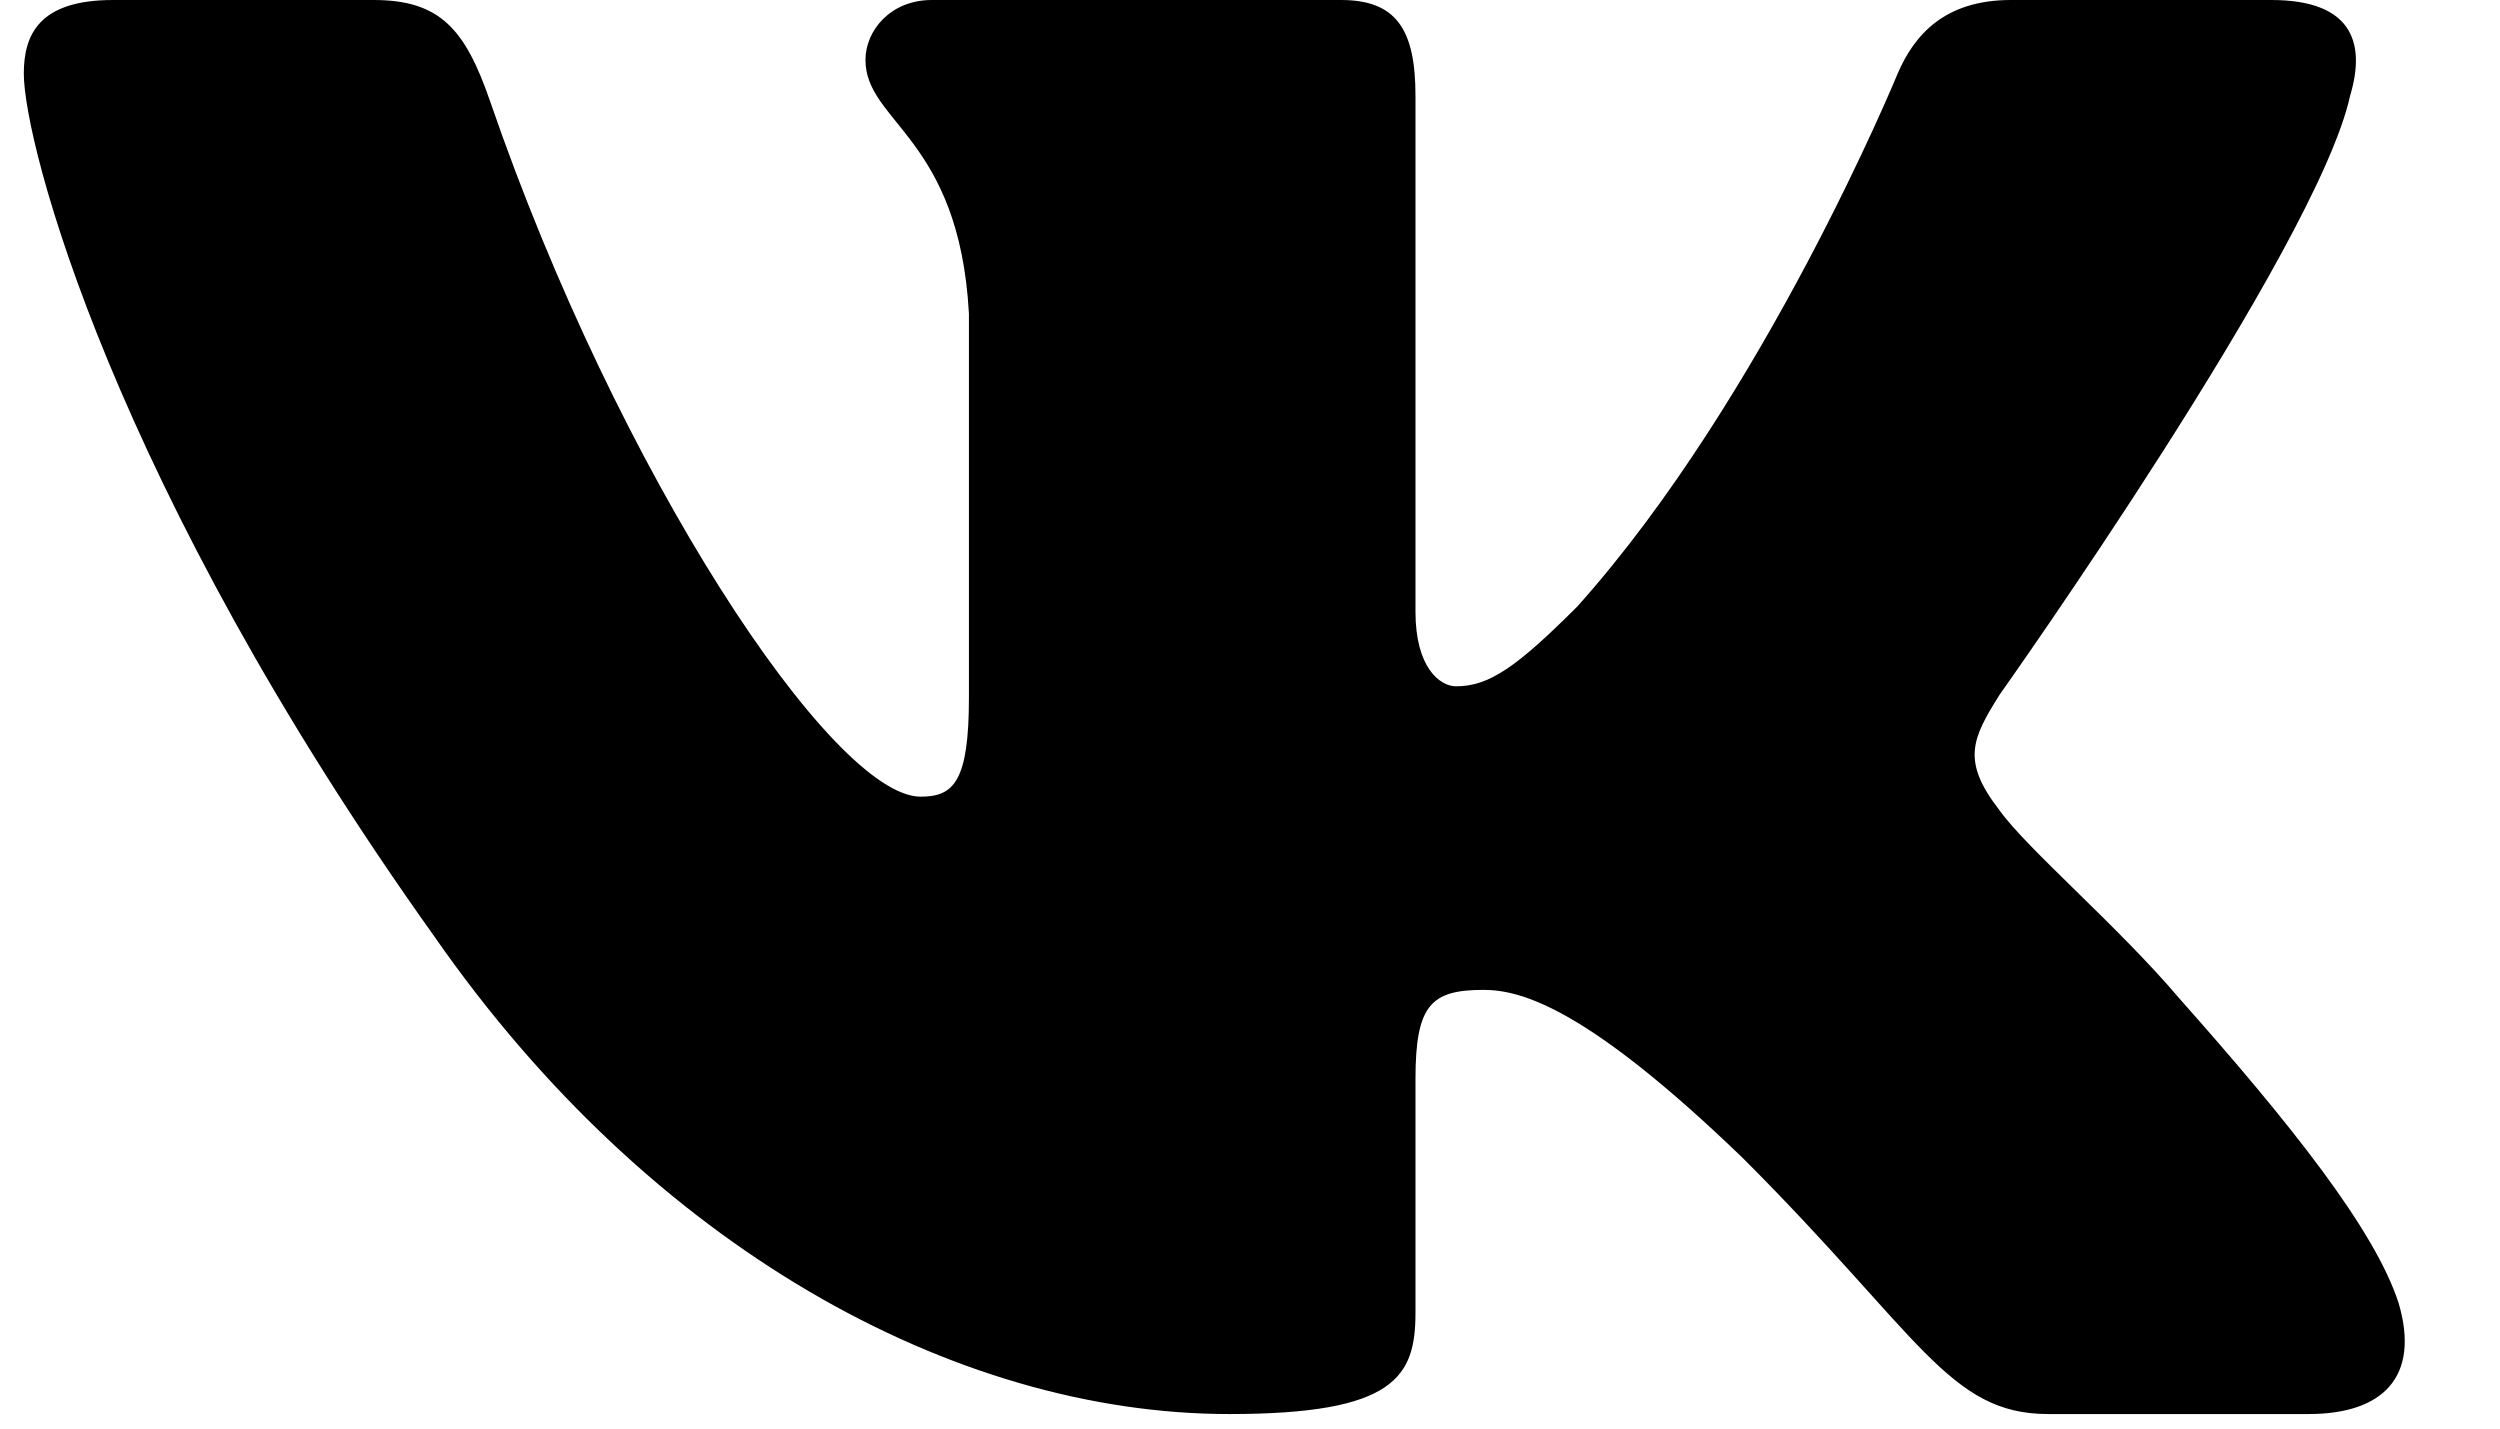
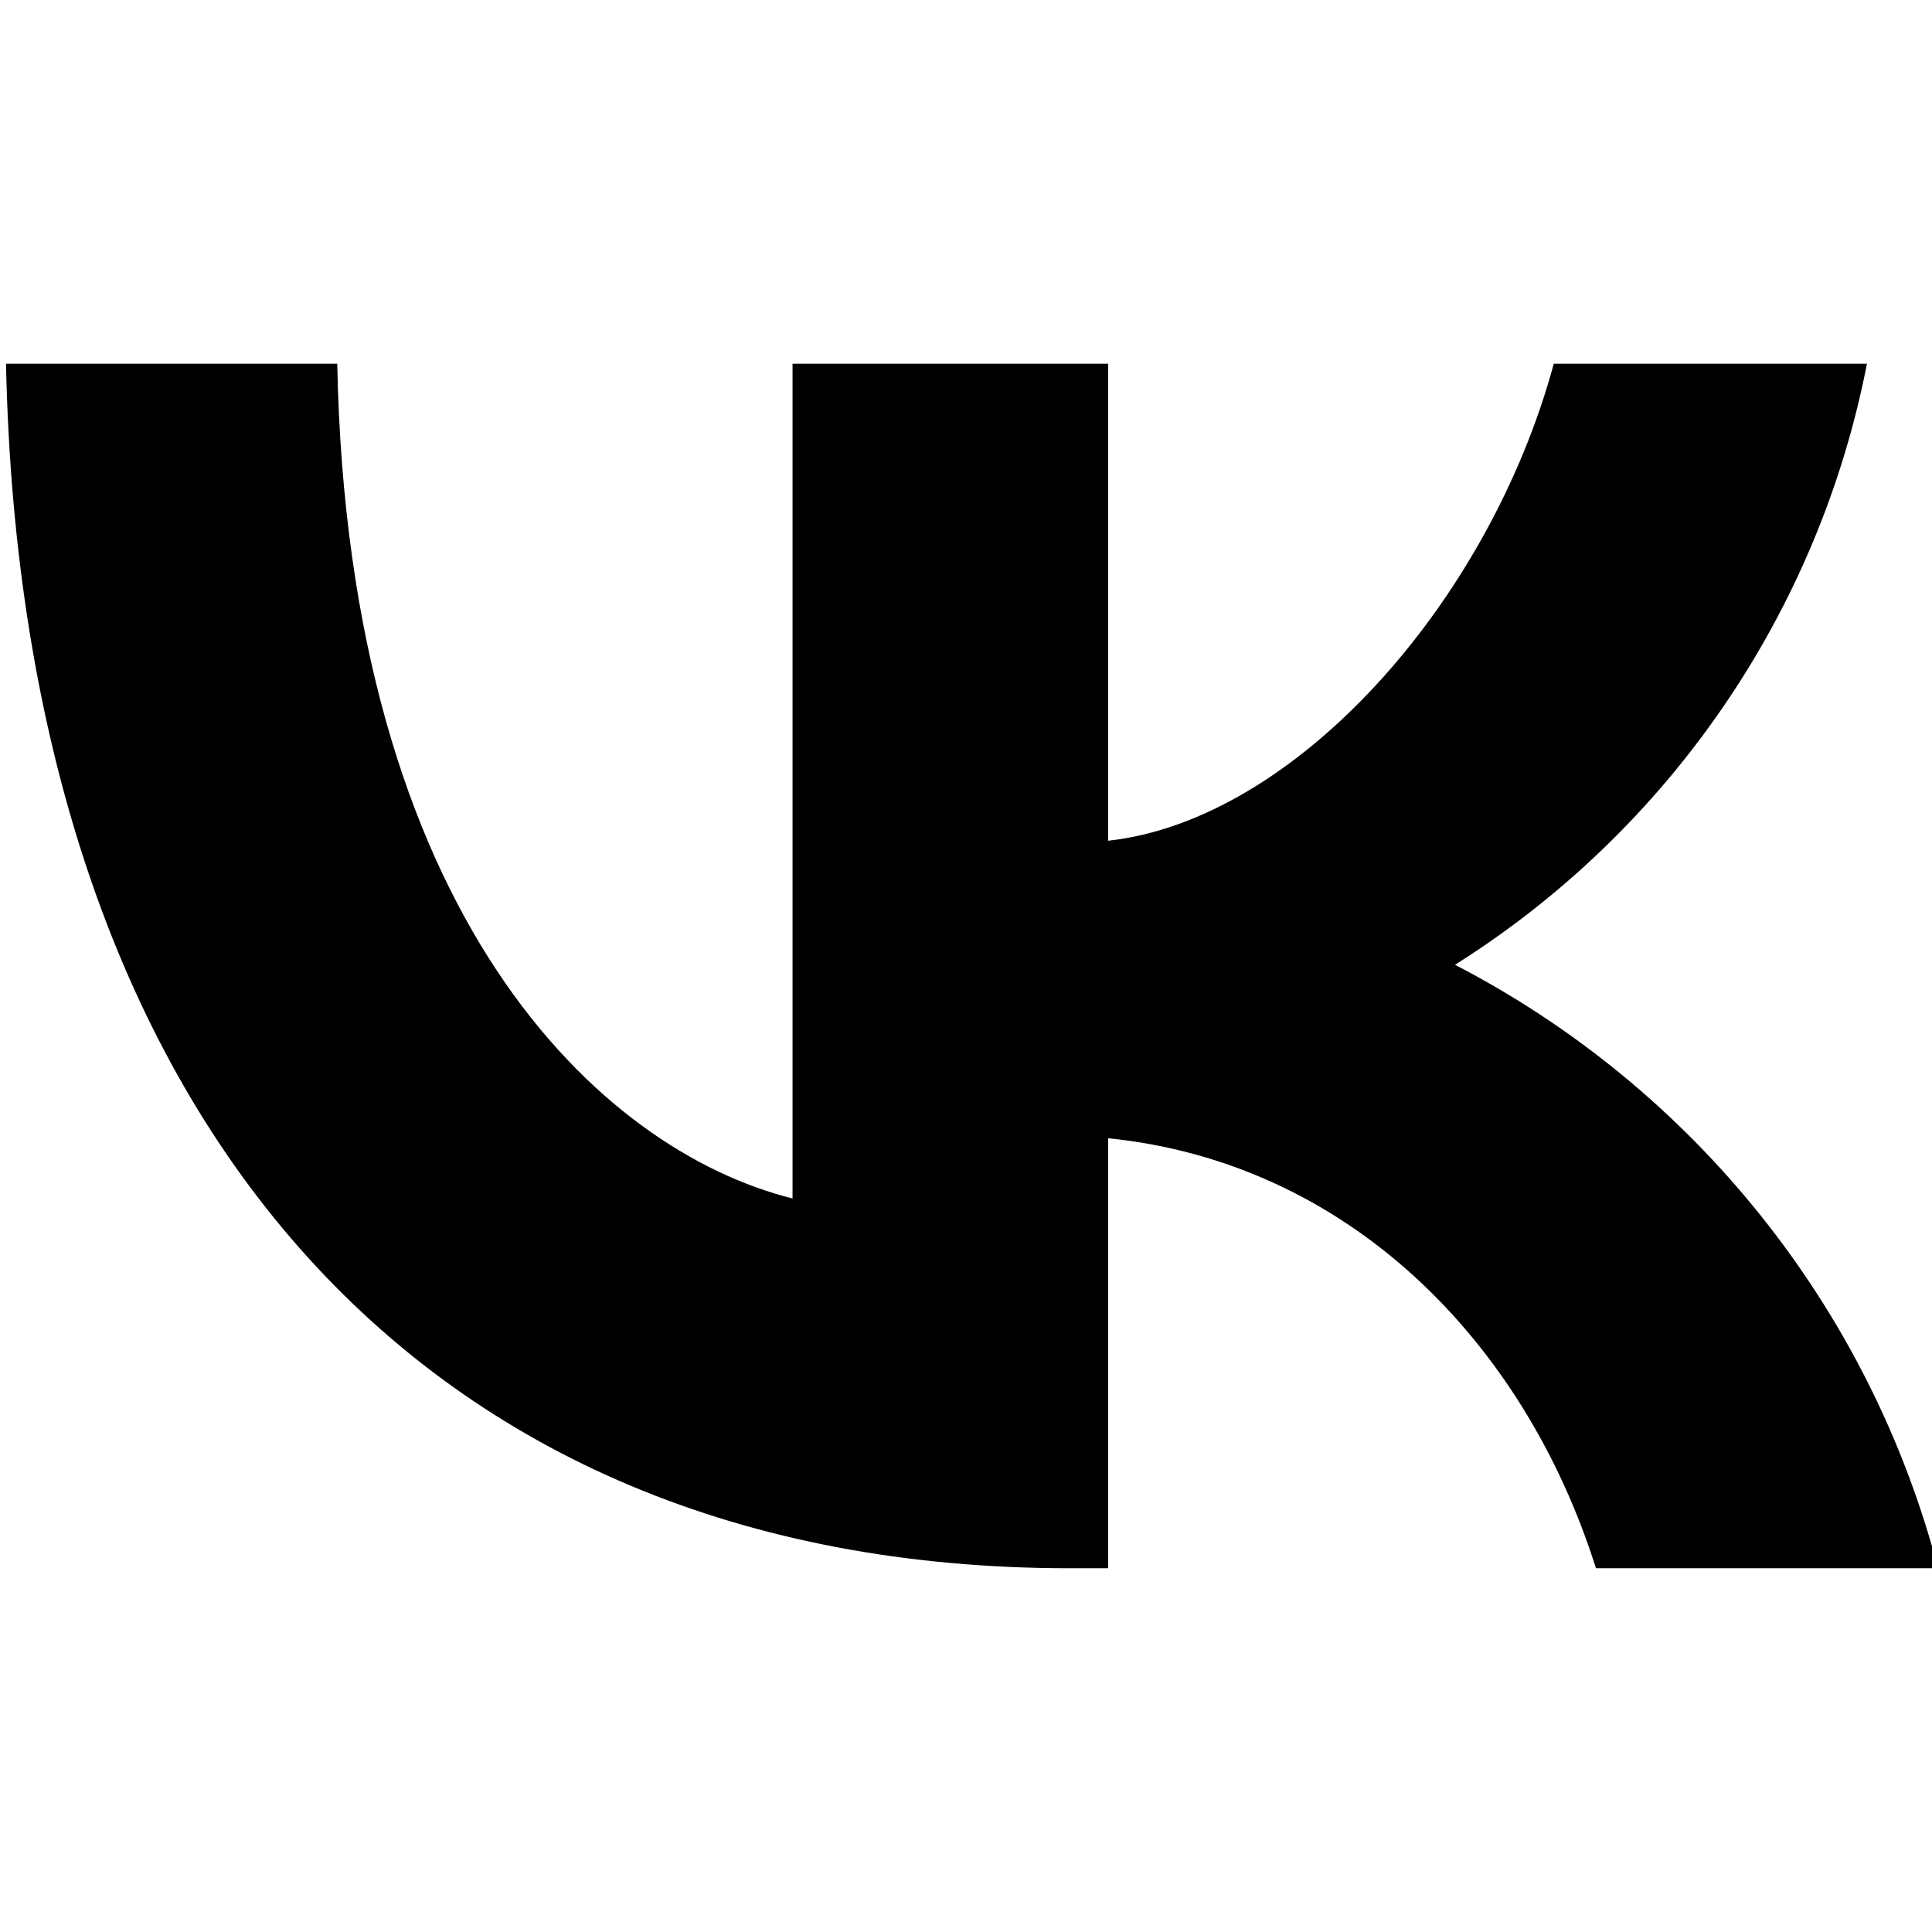
- <svg xmlns="http://www.w3.org/2000/svg" width="21px" height="12px" viewBox="0 0 21 12" version="1.1">
-   <g id="Page-1" stroke="none" stroke-width="1" fill="none" fill-rule="evenodd">
-     <g id="VK-Logo-192dp" transform="translate(0.2, 0)" fill="#000000" fill-rule="nonzero">
-       <path d="M19.541,0.804 C19.68,0.341 19.541,0 18.879,0 L16.691,0 C16.135,0 15.879,0.294 15.74,0.619 C15.74,0.619 14.627,3.331 13.051,5.093 C12.541,5.603 12.309,5.765 12.031,5.765 C11.892,5.765 11.69,5.603 11.69,5.139 L11.69,0.804 C11.69,0.248 11.529,0 11.065,0 L7.627,0 C7.279,0 7.07,0.258 7.07,0.503 C7.07,1.03 7.858,1.152 7.939,2.635 L7.939,5.858 C7.939,6.564 7.812,6.692 7.534,6.692 C6.792,6.692 4.988,3.968 3.917,0.851 C3.708,0.245 3.497,0 2.938,0 L0.75,0 C0.125,0 1.77677162e-14,0.294 1.77677162e-14,0.619 C1.77677162e-14,1.198 0.742,4.073 3.454,7.874 C5.262,10.47 7.809,11.878 10.127,11.878 C11.518,11.878 11.69,11.565 11.69,11.027 L11.69,9.065 C11.69,8.439 11.822,8.315 12.262,8.315 C12.587,8.315 13.143,8.477 14.441,9.729 C15.925,11.212 16.169,11.878 17.004,11.878 L19.192,11.878 C19.817,11.878 20.13,11.565 19.949,10.948 C19.752,10.334 19.044,9.442 18.104,8.384 C17.594,7.782 16.829,7.132 16.597,6.808 C16.273,6.391 16.365,6.205 16.597,5.835 C16.597,5.835 19.263,2.079 19.541,0.804 L19.541,0.804 Z" id="Path" />
-     </g>
+ <svg xmlns="http://www.w3.org/2000/svg" width="100%" height="100%" viewBox="0 0 20 20" version="1.1" xml:space="preserve" style="fill-rule:evenodd;clip-rule:evenodd;stroke-linejoin:round;stroke-miterlimit:2;">
+   <g transform="matrix(1.24688,0,0,1.24688,-5.11226,-5.58603)">
+     <path d="M12.98,17.5C7.57,17.5 4.28,13.74 4.15,7.5L6.9,7.5C6.99,12.09 9.08,14.03 10.68,14.43L10.68,7.5L13.3,7.5L13.3,11.46C14.85,11.29 16.46,9.49 17,7.5L19.6,7.5C19.198,9.563 17.959,11.37 16.18,12.49C18.164,13.517 19.623,15.339 20.19,17.5L17.35,17.5C16.75,15.6 15.28,14.13 13.3,13.93L13.3,17.5L12.98,17.5Z" style="fill-rule:nonzero;" />
  </g>
</svg>
